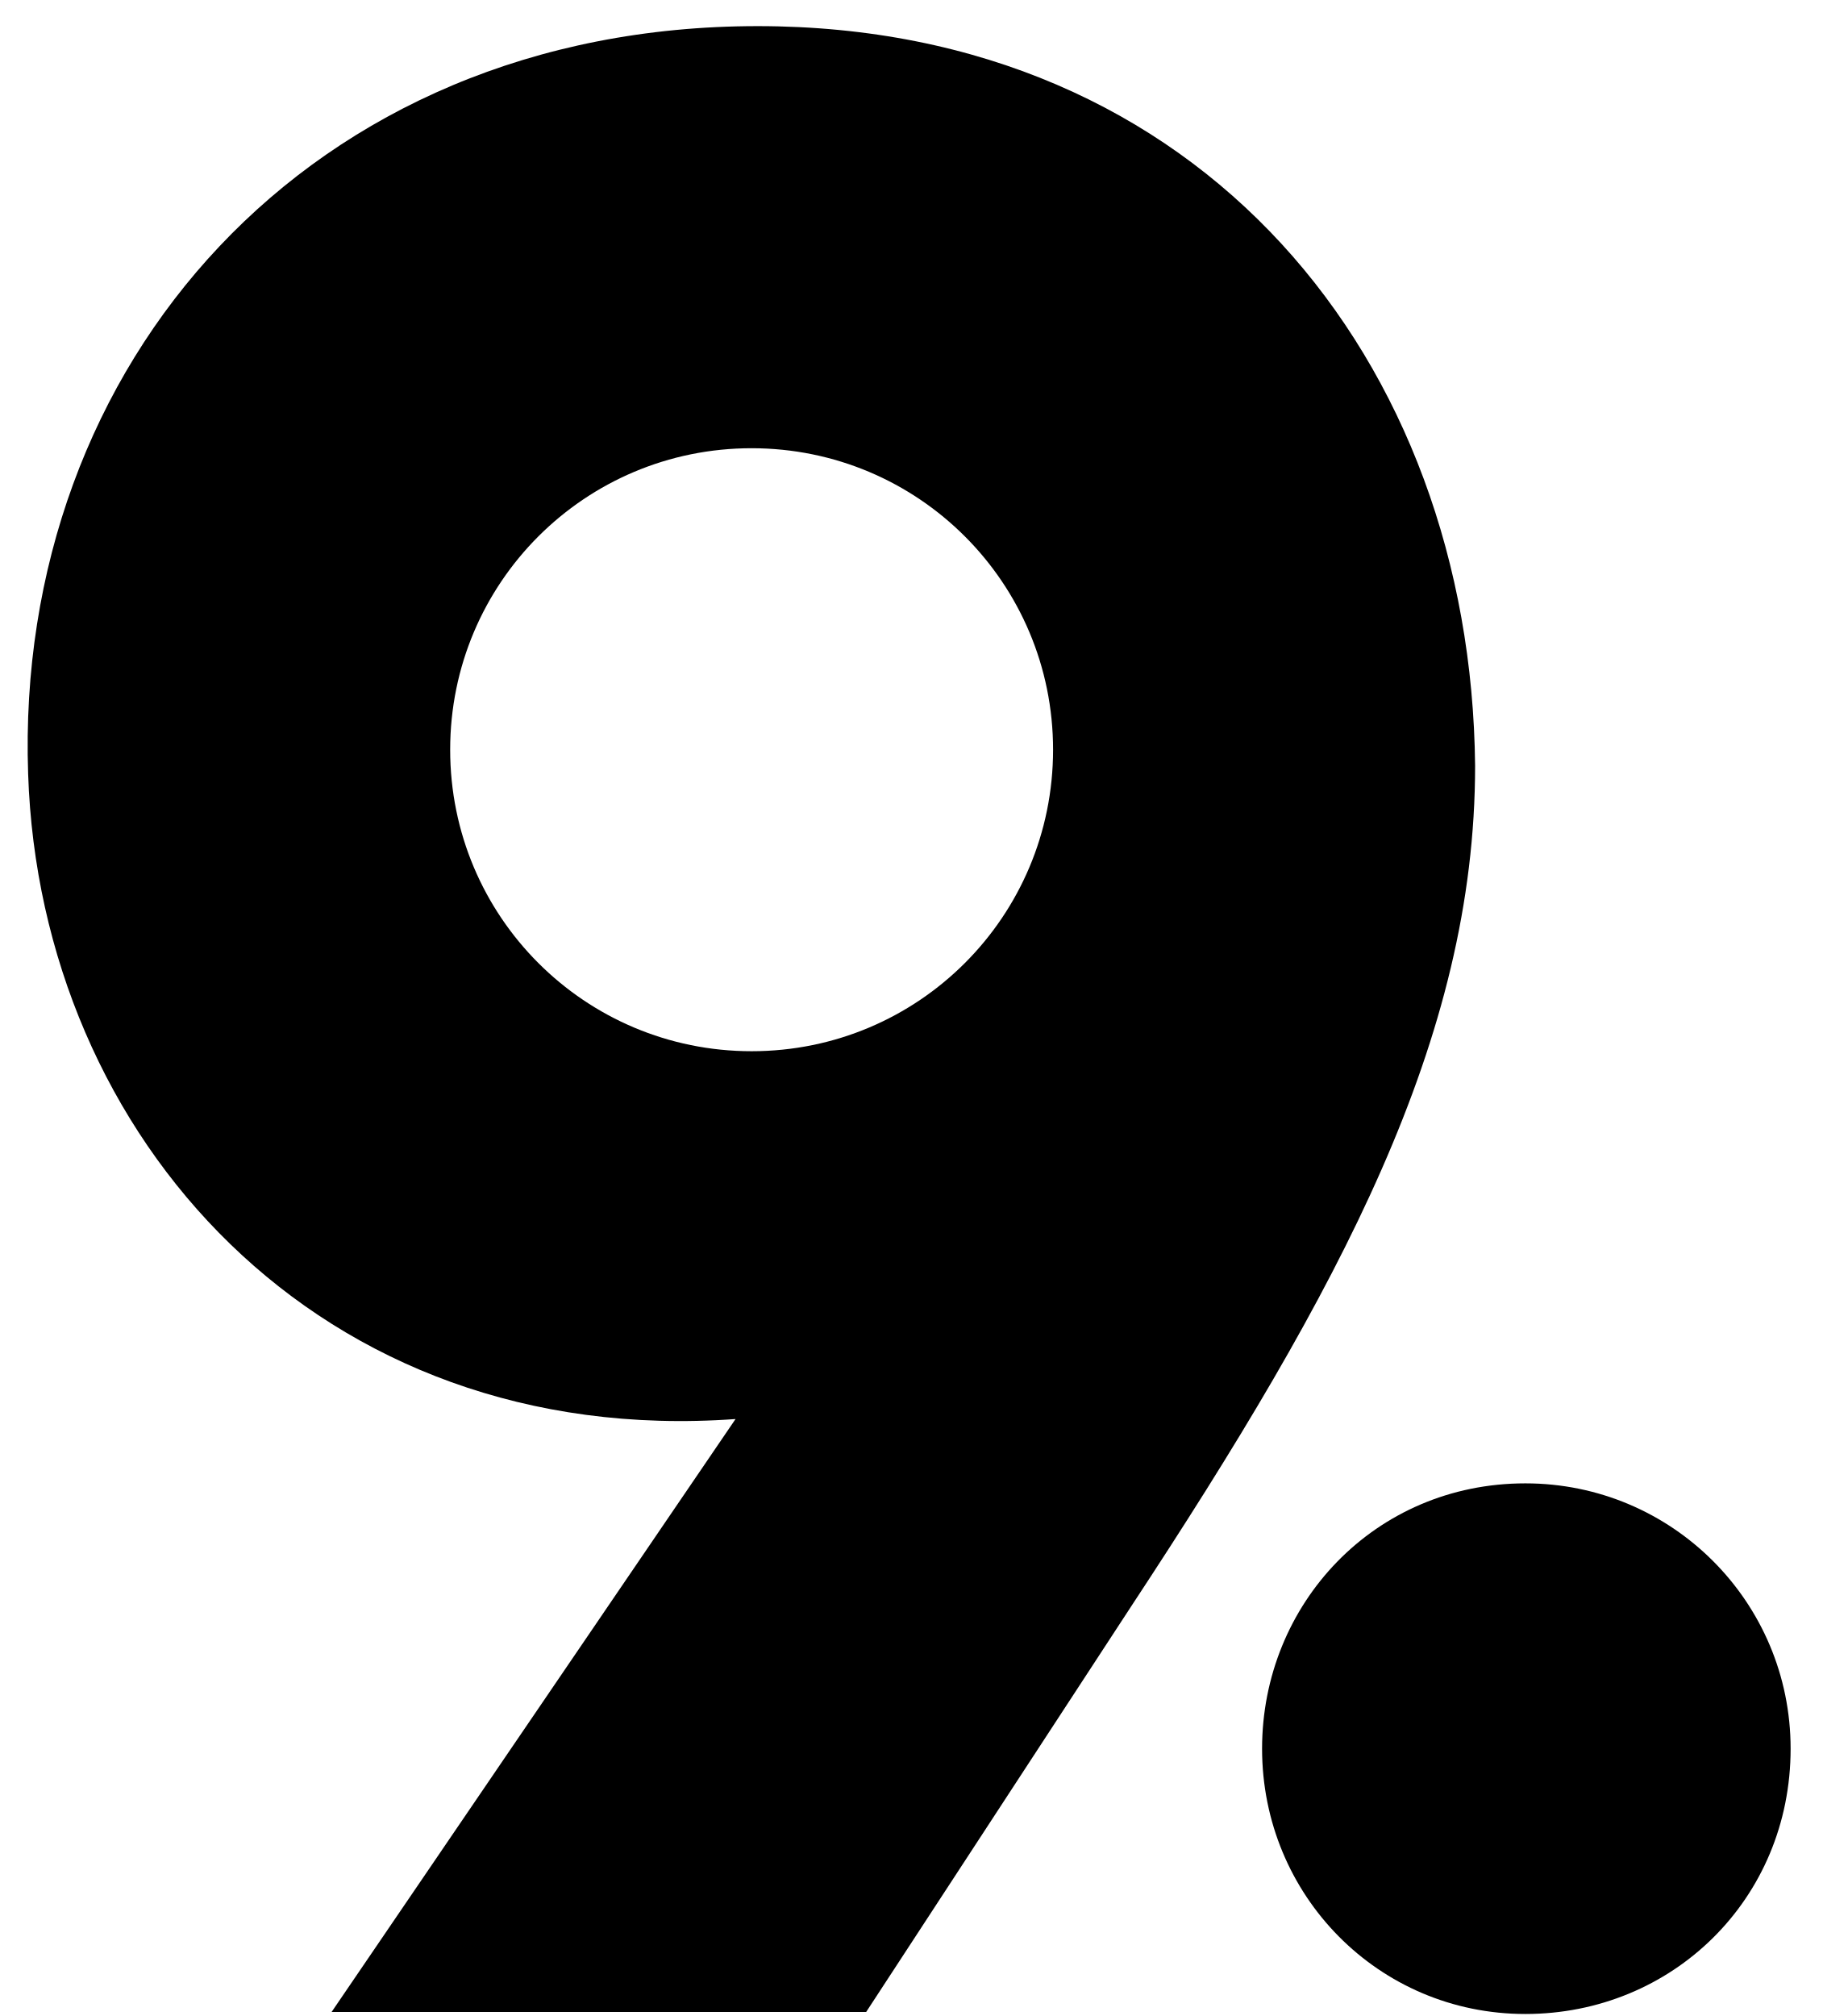
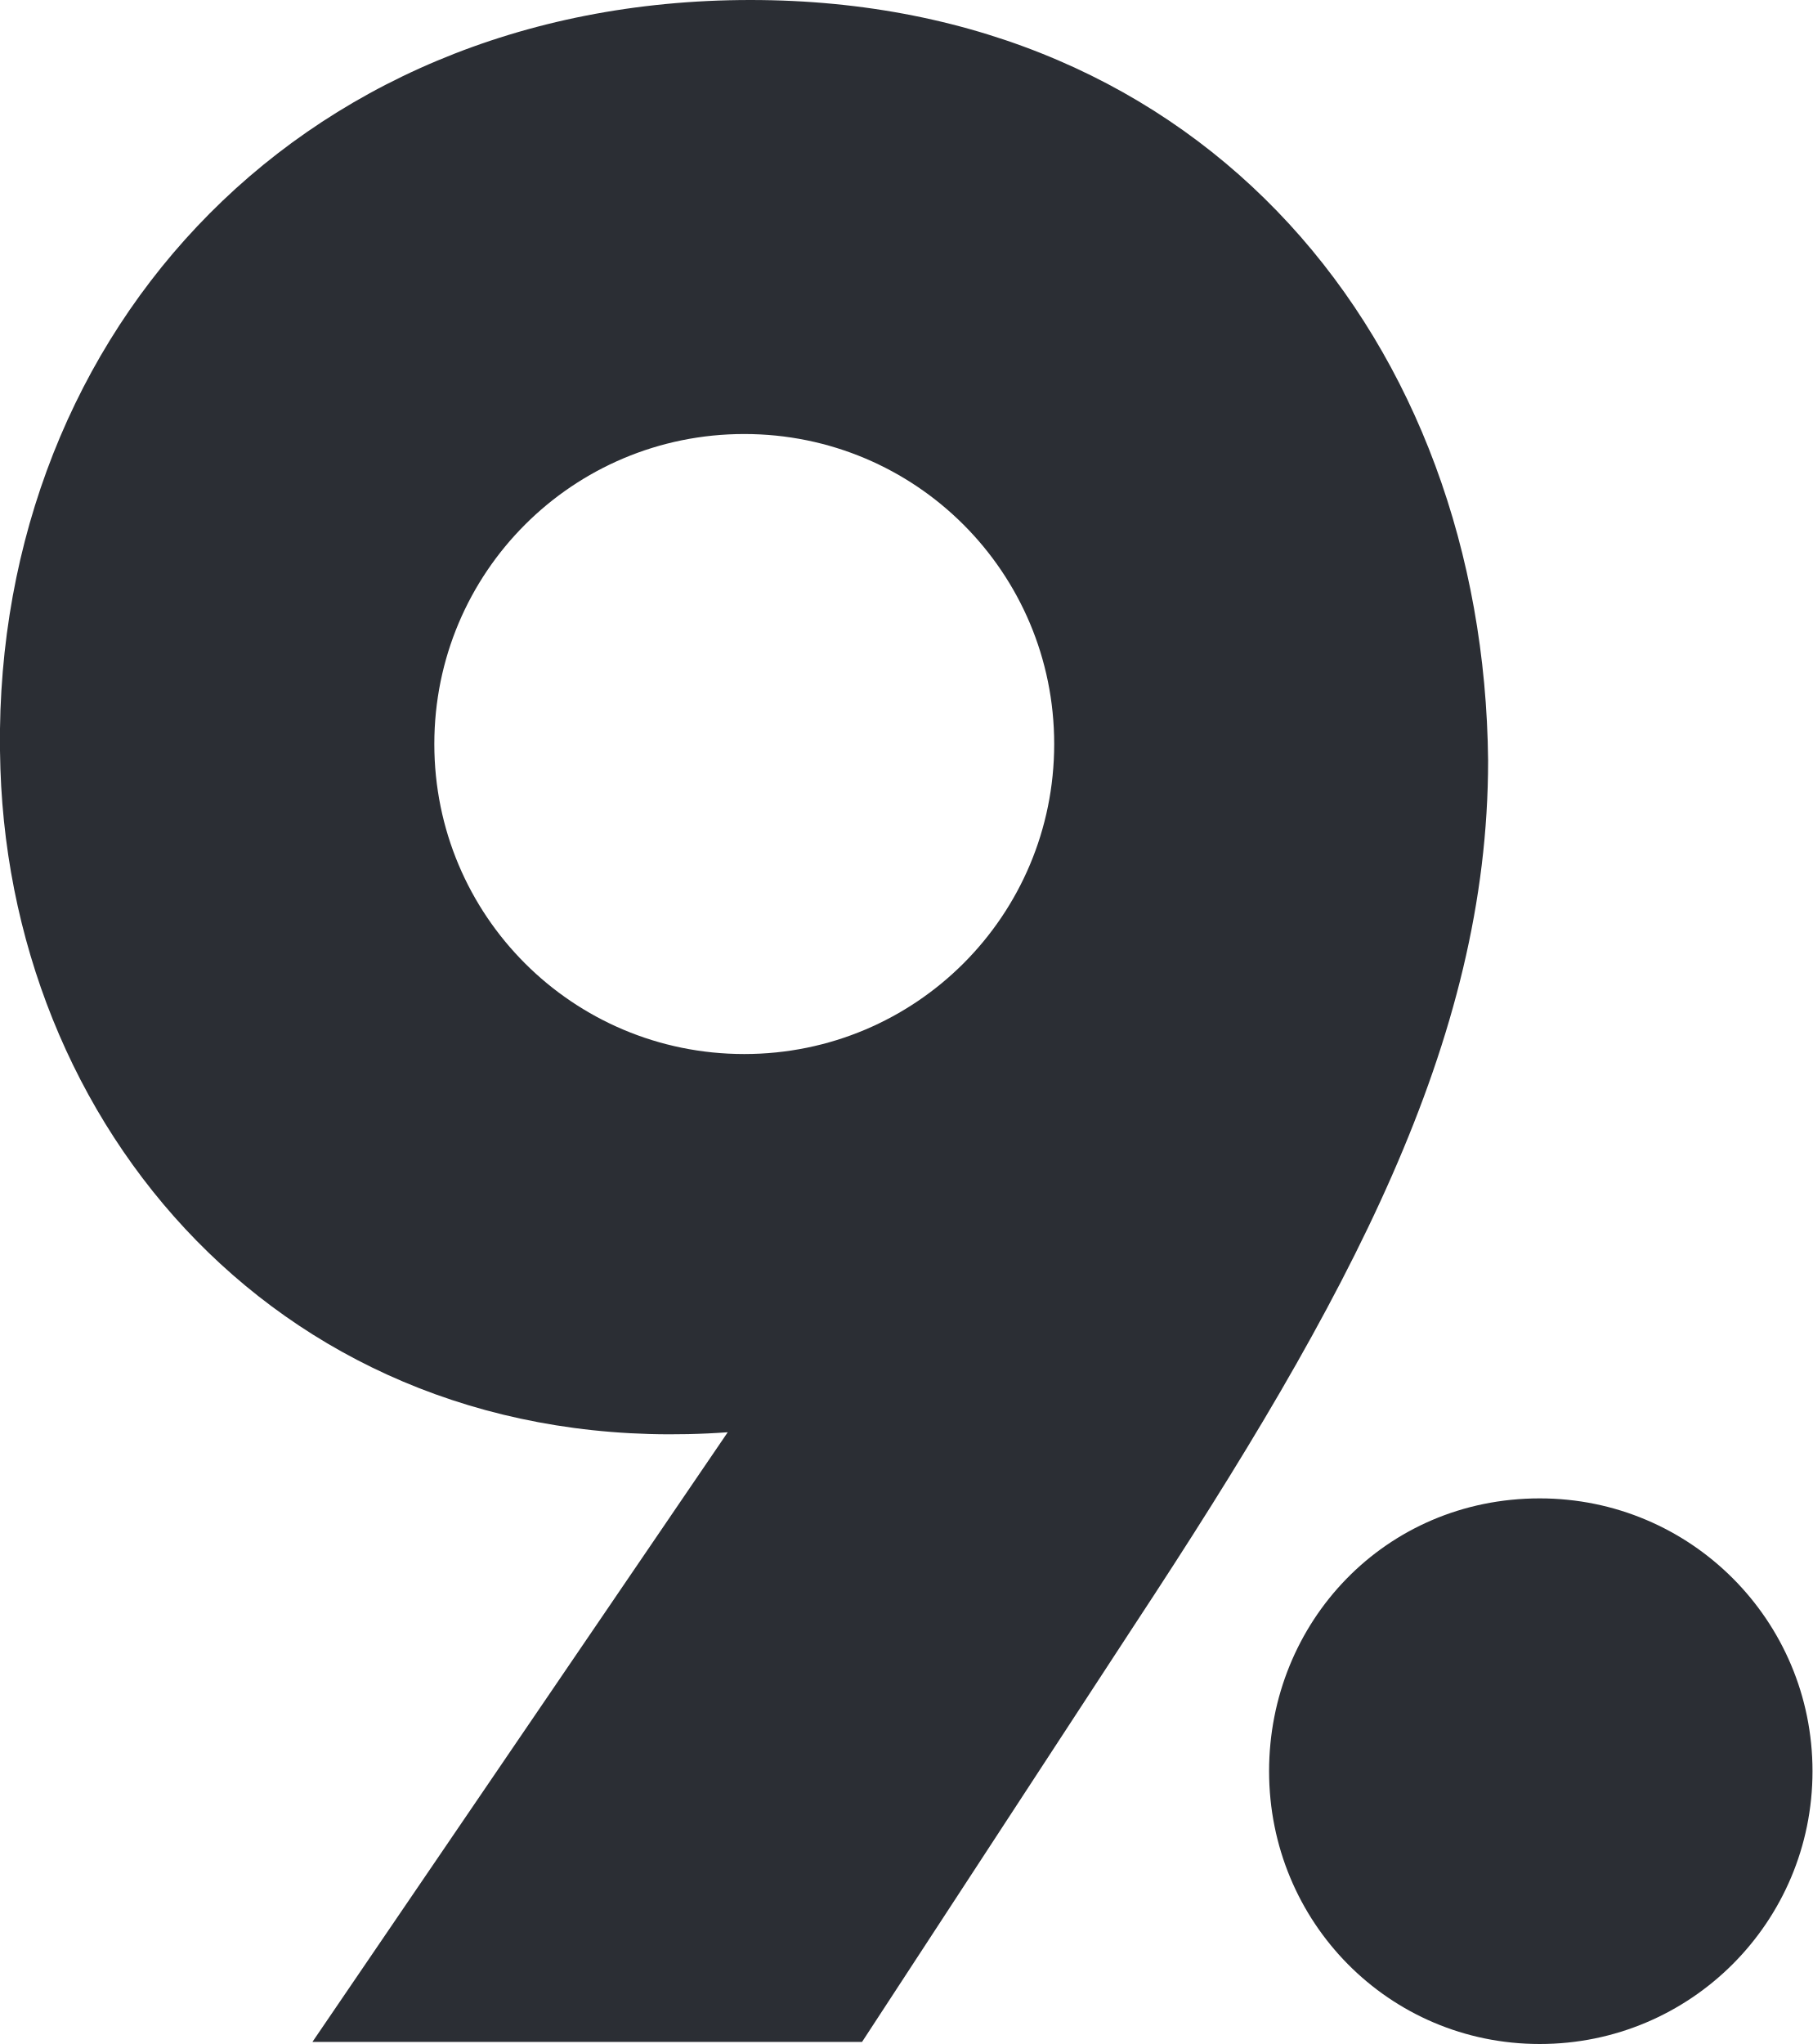
- <svg xmlns="http://www.w3.org/2000/svg" version="1.1" id="Layer_1" x="0px" y="0px" viewBox="0 0 90.7 100.3" style="enable-background:new 0 0 90.7 100.3;" xml:space="preserve">
-   <path d="M37.4,52.3c-8.3,0-15-6.7-15-15c0-8.3,6.7-15,15-15c8.3,0,15,6.7,15,15C52.4,45.6,45.7,52.3,37.4,52.3 M37.7,1.3  c-22.3,0-37,16.8-36.3,37.2c0.6,18.1,14.5,33.6,35.2,32.1l-20.1,29.5h26.6l13.2-20.2c10.4-15.8,17.1-28.2,17.1-41.8  C73.2,17.9,59.8,1.3,37.7,1.3" />
-   <path d="M75.9,73.8c7.3,0,13.2,5.9,13.2,13.2c0,7.5-5.9,13.2-13.2,13.2c-7.3,0-13.1-5.9-13.1-13.2C62.8,79.8,68.4,73.8,75.9,73.8" />
+ <svg xmlns="http://www.w3.org/2000/svg" id="Layer_1" data-name="Layer 1" viewBox="0 0 87.72 98.9">
+   <defs>
+     <style>
+       .cls-1 {
+         fill: #2b2e34;
+         stroke-width: 0px;
+       }
+     </style>
+   </defs>
+   <path class="cls-1" d="M36.02,51c-8.3,0-15-6.7-15-15s6.7-15,15-15,15,6.7,15,15-6.7,15-15,15M36.32,0C14.02,0-.68,16.8.02,37.2c.6,18.1,14.5,33.6,35.2,32.1l-20.1,29.5h26.6l13.2-20.2c10.4-15.8,17.1-28.2,17.1-41.8C71.82,16.6,58.42,0,36.32,0" />
+   <path class="cls-1" d="M74.52,72.5c7.3,0,13.2,5.9,13.2,13.2s-5.9,13.2-13.2,13.2-13.1-5.9-13.1-13.2c0-7.2,5.6-13.2,13.1-13.2" />
</svg>
